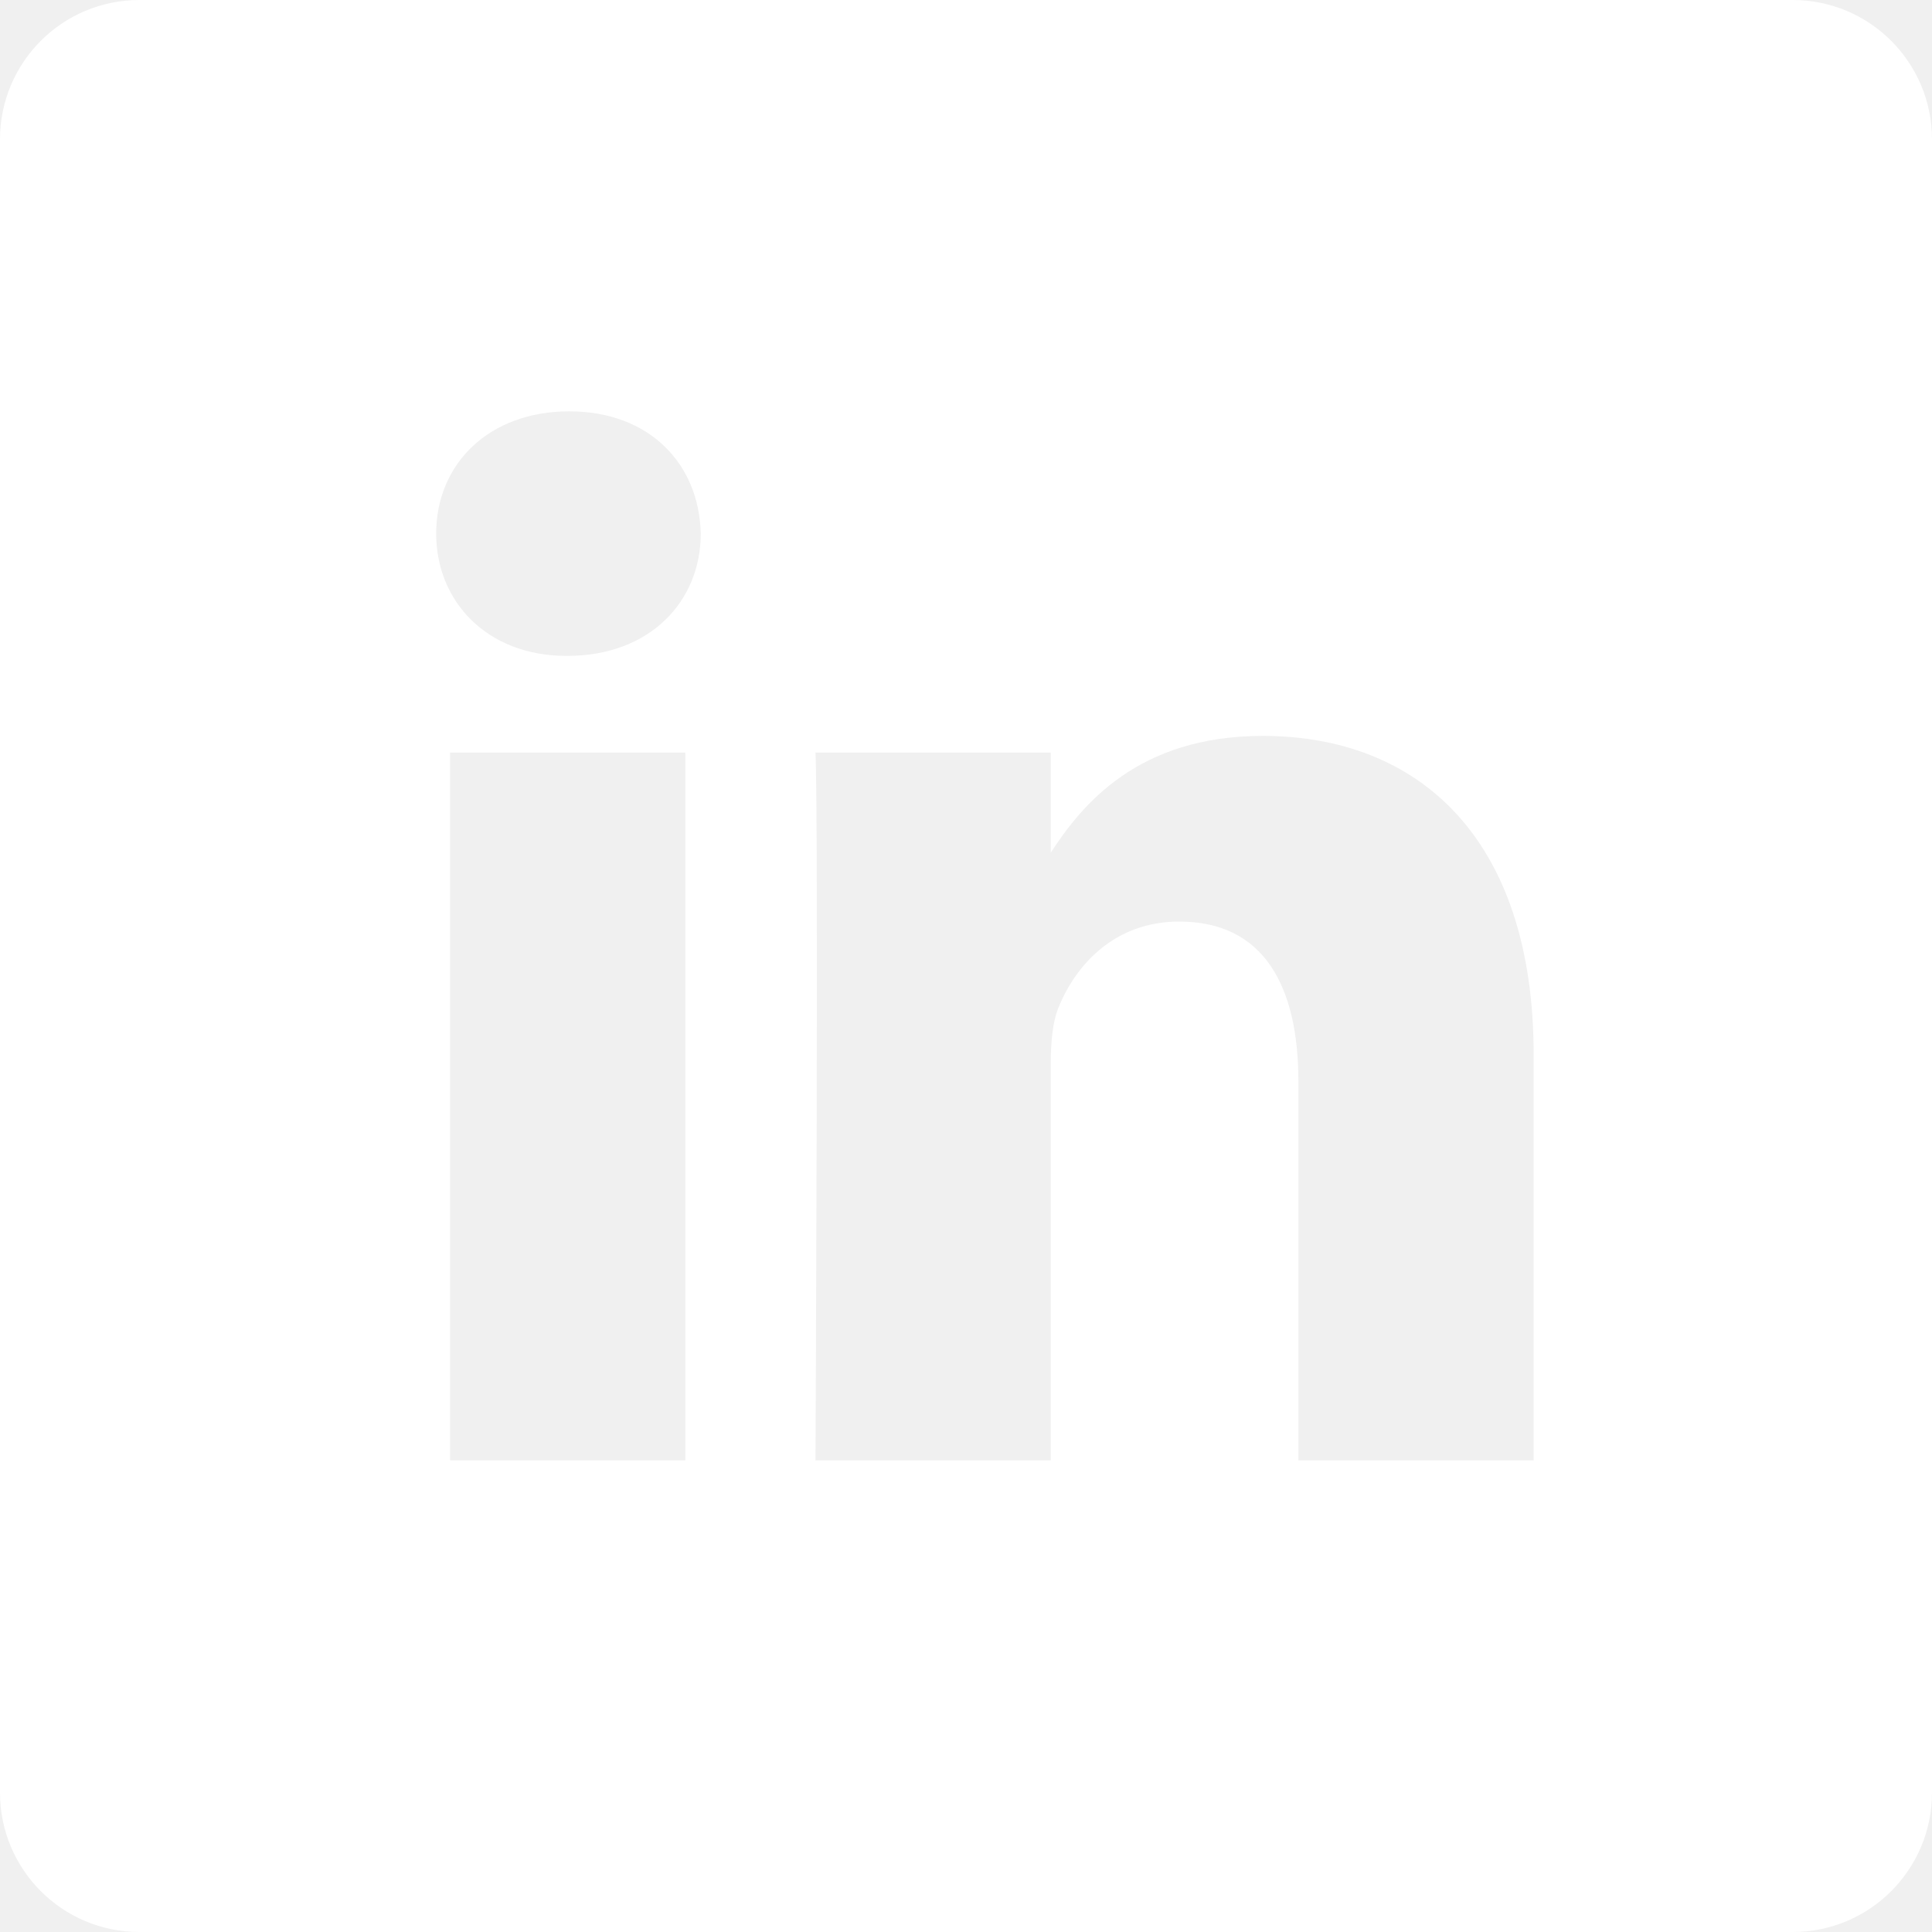
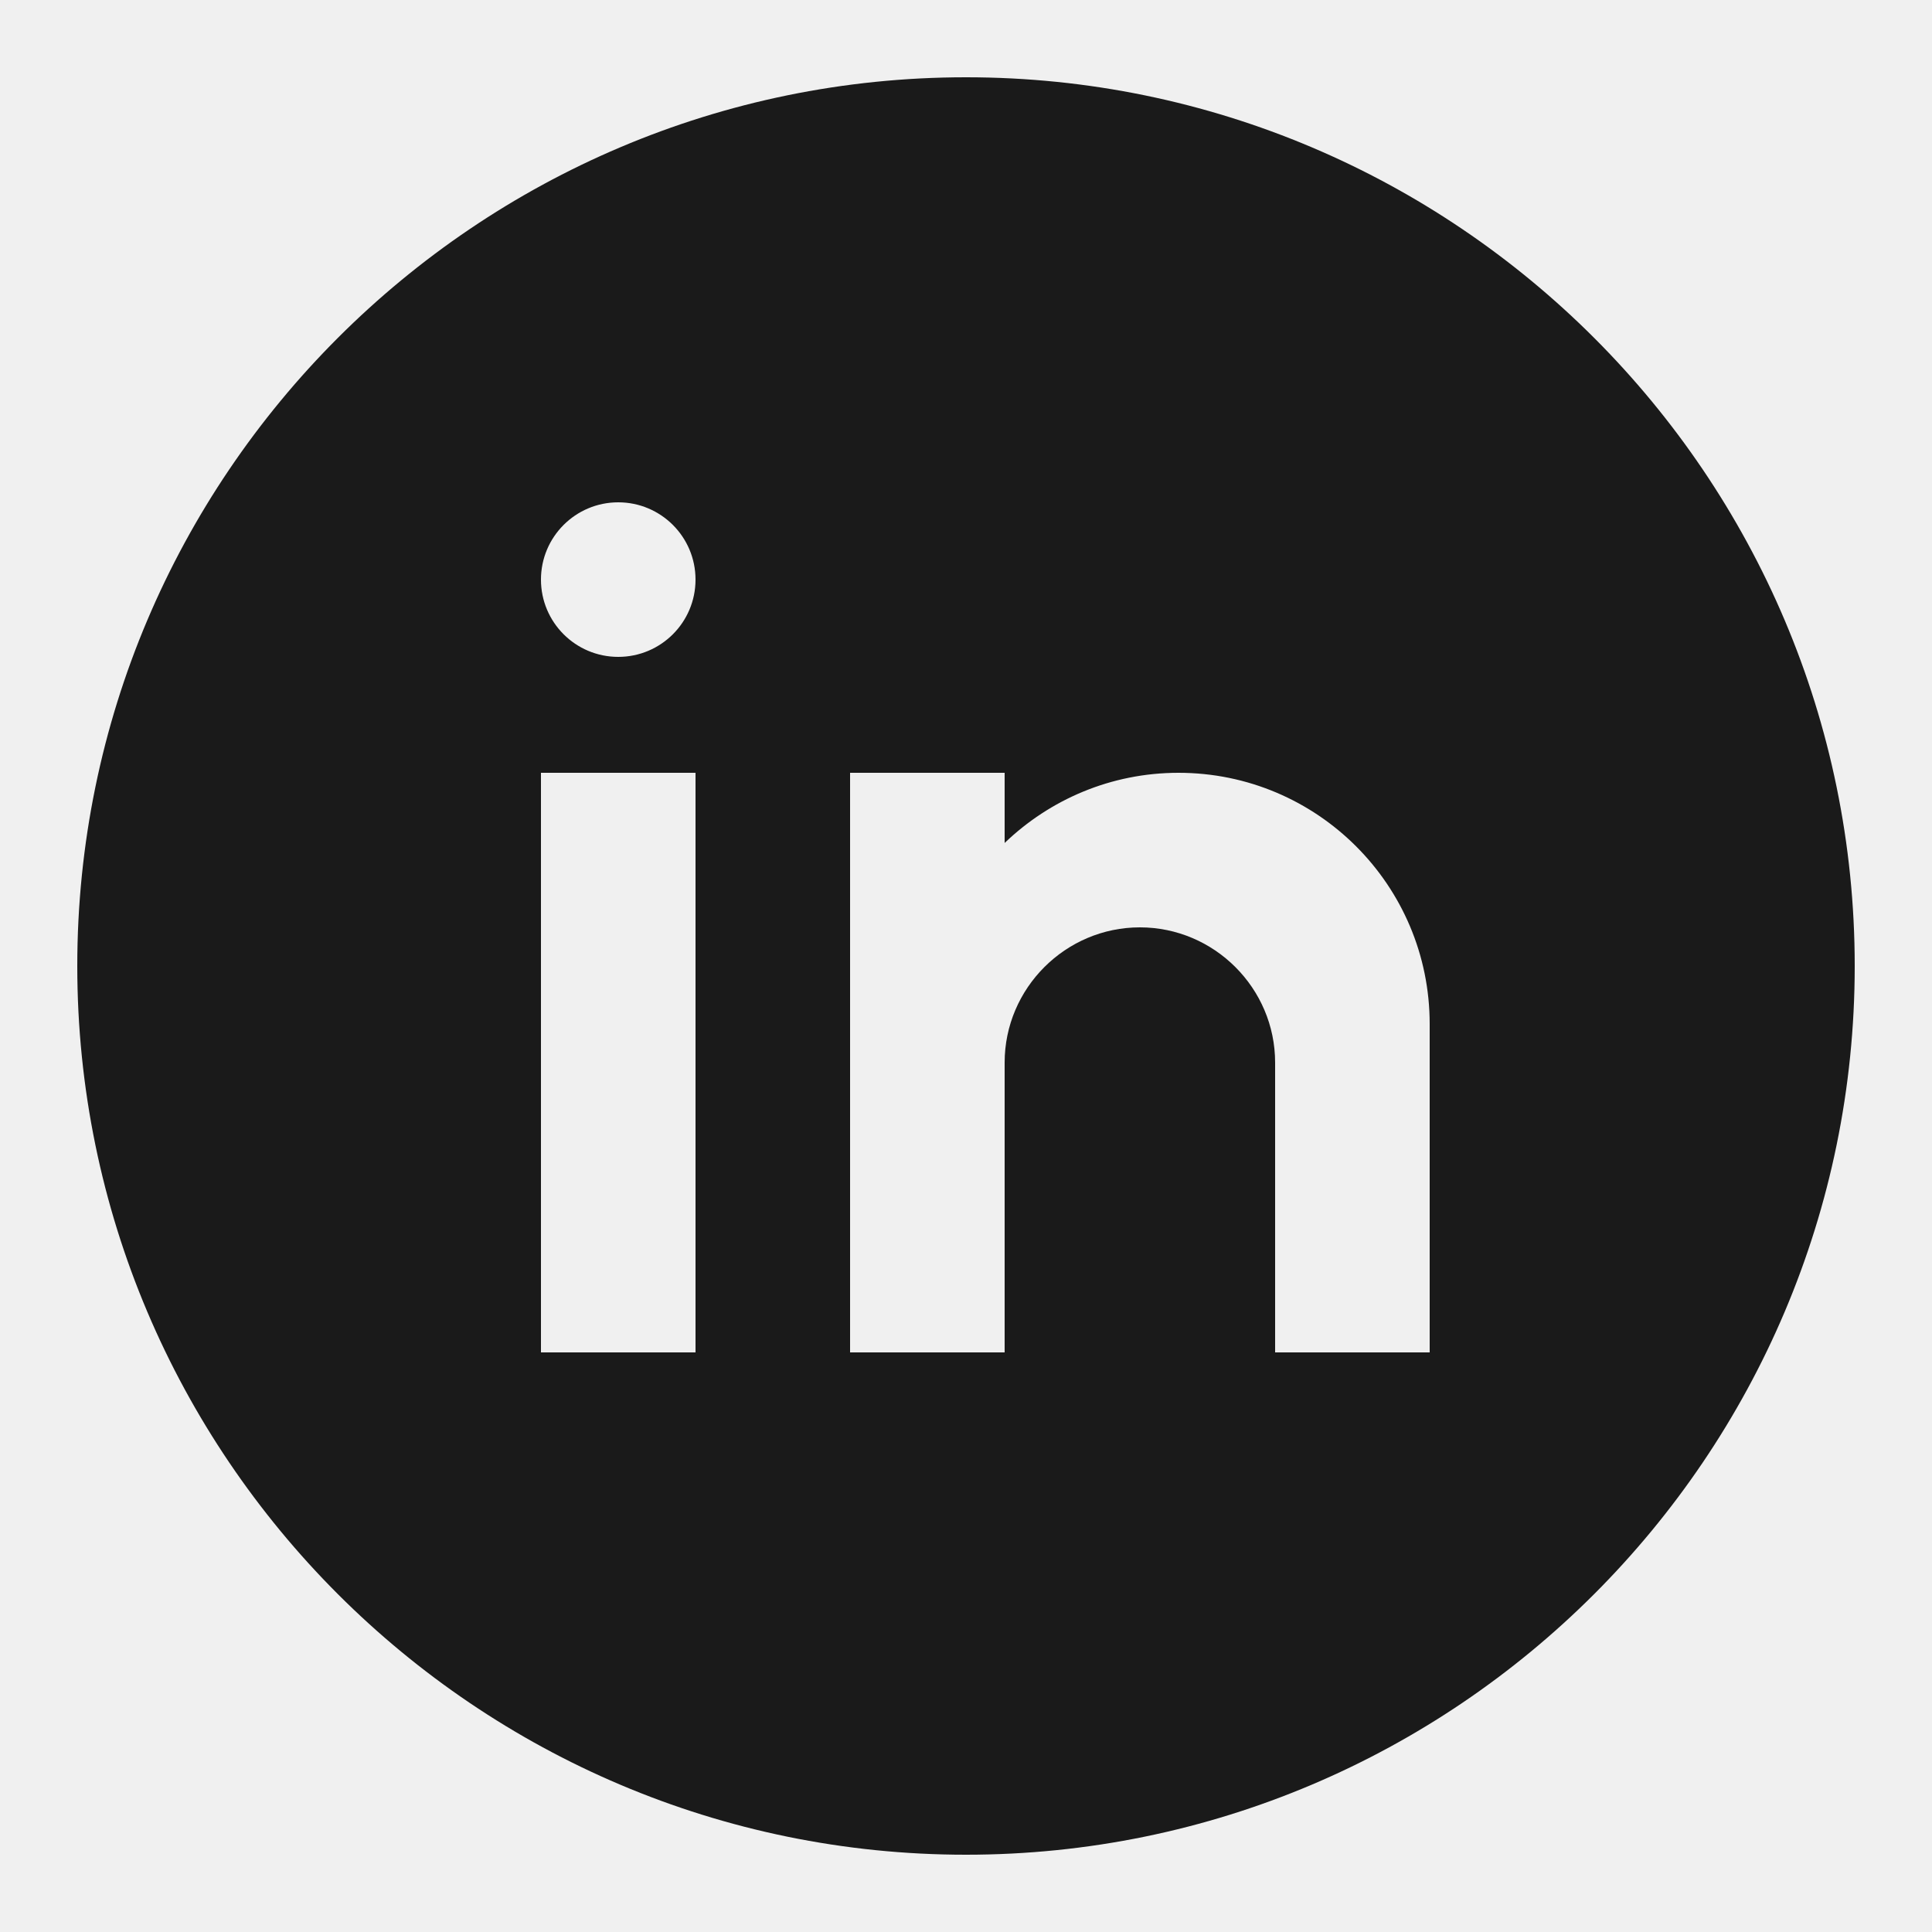
- <svg xmlns="http://www.w3.org/2000/svg" width="21" height="21" viewBox="0 0 21 21" fill="none">
-   <path d="M19.485 0H1.515C0.678 0 0 0.678 0 1.515V19.485C0 20.322 0.678 21 1.515 21H19.485C20.322 21 21 20.322 21 19.485V1.515C21 0.678 20.322 0 19.485 0V0ZM7.449 15.873H4.892V8.18H7.449V15.873ZM6.17 7.129H6.154C5.295 7.129 4.741 6.538 4.741 5.8C4.741 5.045 5.312 4.471 6.187 4.471C7.062 4.471 7.6 5.045 7.617 5.8C7.617 6.538 7.062 7.129 6.17 7.129ZM16.67 15.873H14.113V11.757C14.113 10.723 13.742 10.017 12.817 10.017C12.111 10.017 11.69 10.493 11.505 10.953C11.438 11.117 11.421 11.347 11.421 11.577V15.873H8.864C8.864 15.873 8.898 8.901 8.864 8.18H11.421V9.269C11.761 8.745 12.369 7.999 13.726 7.999C15.408 7.999 16.67 9.099 16.67 11.462V15.873Z" fill="white" />
+ <svg xmlns="http://www.w3.org/2000/svg" fill="#1A1A1A" viewBox="0 0 50 50" width="50px" height="50px">
+   <path d="M25,2C12.318,2,2,12.317,2,25s10.318,23,23,23s23-10.317,23-23S37.682,2,25,2z M18,35h-4V20h4V35z M16,17 c-1.105,0-2-0.895-2-2c0-1.105,0.895-2,2-2s2,0.895,2,2C18,16.105,17.105,17,16,17z M37,35h-4v-5v-2.5c0-1.925-1.575-3.5-3.5-3.5 S26,25.575,26,27.5V35h-4V20h4v1.816C27.168,20.694,28.752,20,30.5,20c3.59,0,6.5,2.91,6.5,6.5V35z" />
</svg>
